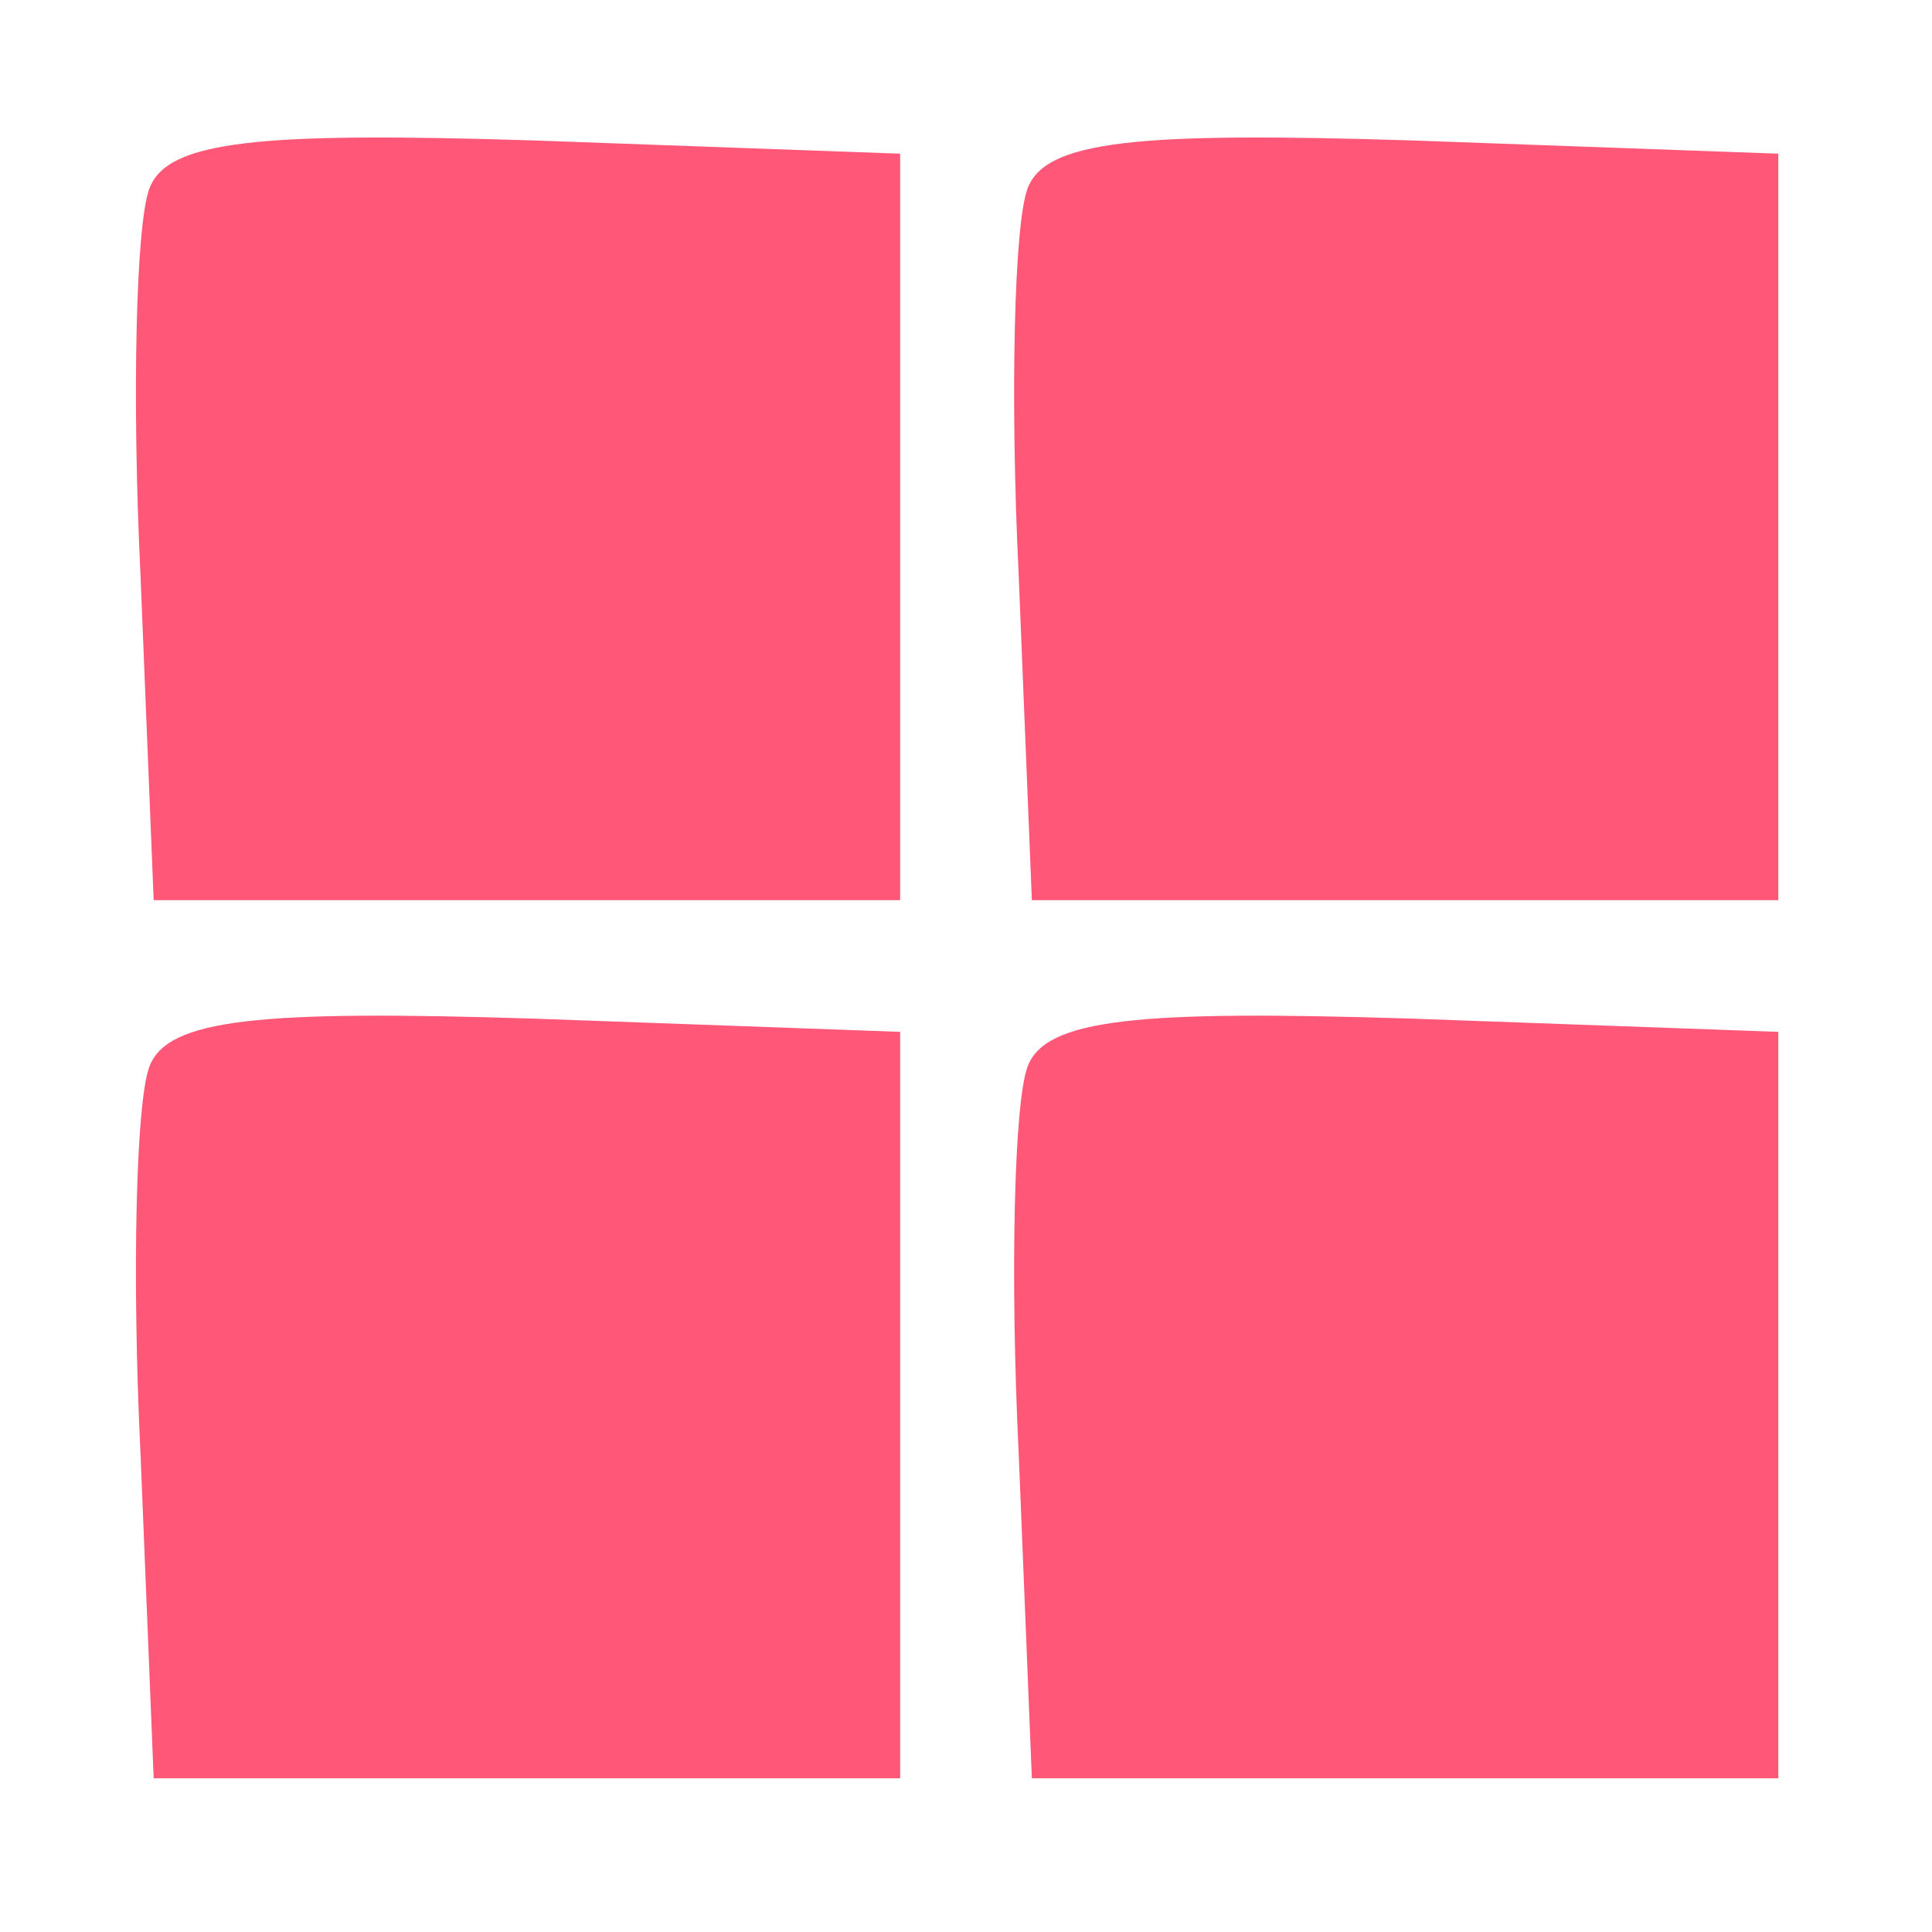
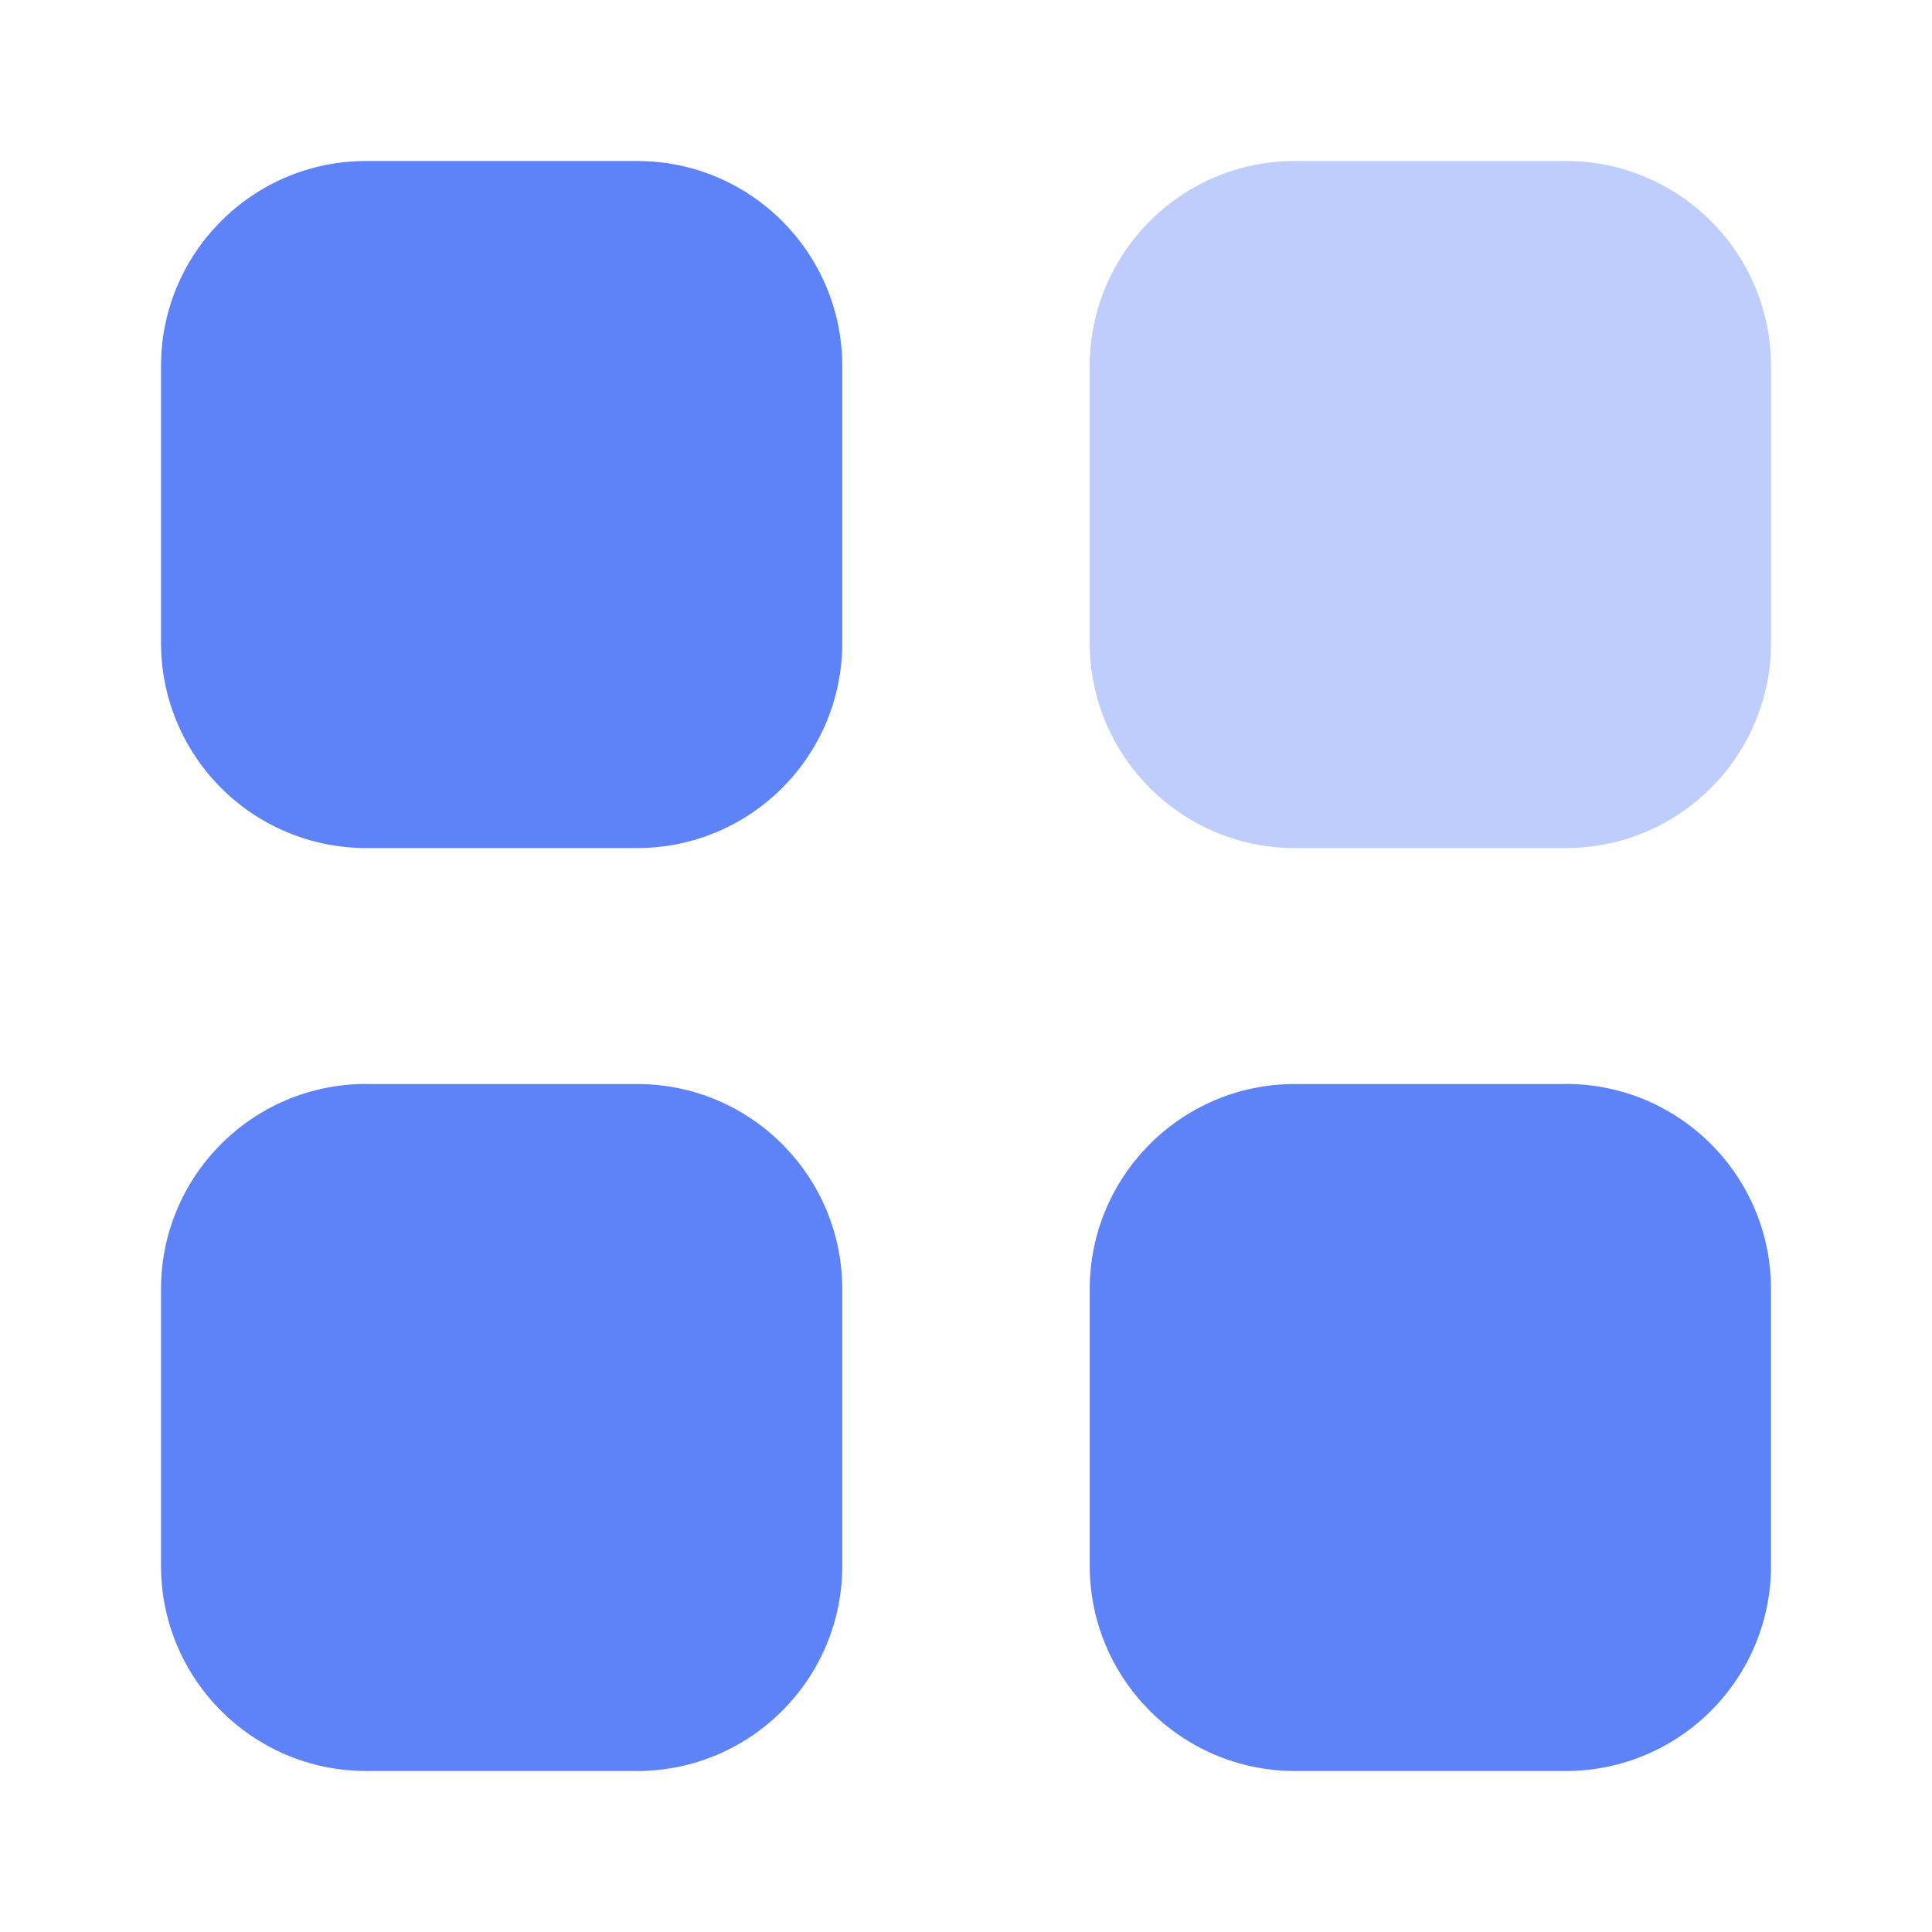
- <svg xmlns="http://www.w3.org/2000/svg" version="1.0" width="44pt" height="44pt" viewBox="0 0 44 44" preserveAspectRatio="xMidYMid meet">
-   <g transform="translate(0,44) scale(0.1,-0.1)" fill="#ff5777" stroke="none">
-     <path d="M34 397 c-3 -8 -4 -47 -2 -88 l3 -74 85 0 85 0 0 85 0 85 -83 3 c-63 2 -84 0 -88 -11z" />
-     <path d="M234 397 c-3 -8 -4 -47 -2 -88 l3 -74 85 0 85 0 0 85 0 85 -83 3 c-63 2 -84 0 -88 -11z" />
-     <path d="M34 197 c-3 -8 -4 -47 -2 -88 l3 -74 85 0 85 0 0 85 0 85 -83 3 c-63 2 -84 0 -88 -11z" />
-     <path d="M234 197 c-3 -8 -4 -47 -2 -88 l3 -74 85 0 85 0 0 85 0 85 -83 3 c-63 2 -84 0 -88 -11z" />
-   </g>
+ <svg xmlns="http://www.w3.org/2000/svg" t="1613796465763" class="icon" viewBox="0 0 1024 1024" version="1.1" p-id="6979" width="200" height="200">
+   <defs>
+     <style type="text/css" />
+   </defs>
+   <path d="M685.909 85.333h144.469A108.757 108.757 0 0 1 938.667 194.56v145.707a108.757 108.757 0 0 1-108.288 109.227h-144.469a108.757 108.757 0 0 1-108.331-109.227V194.56A108.757 108.757 0 0 1 685.909 85.333z" fill="#5e82f8" opacity=".4" p-id="6980" />
+   <path d="M193.664 85.333h144.427a108.757 108.757 0 0 1 108.331 109.227v145.707a108.757 108.757 0 0 1-108.331 109.227H193.707A108.757 108.757 0 0 1 85.333 340.224V194.56A108.757 108.757 0 0 1 193.664 85.333z m0 489.216h144.427a108.757 108.757 0 0 1 108.331 109.227v145.664A108.8 108.8 0 0 1 338.091 938.667H193.707A108.8 108.8 0 0 1 85.333 829.44v-145.707a108.757 108.757 0 0 1 108.331-109.227z m636.715 0h-144.469a108.757 108.757 0 0 0-108.331 109.227v145.664A108.8 108.8 0 0 0 685.909 938.667h144.469A108.8 108.8 0 0 0 938.667 829.44v-145.707a108.757 108.757 0 0 0-108.288-109.227z" fill="#5e82f8" p-id="6981" />
</svg>
